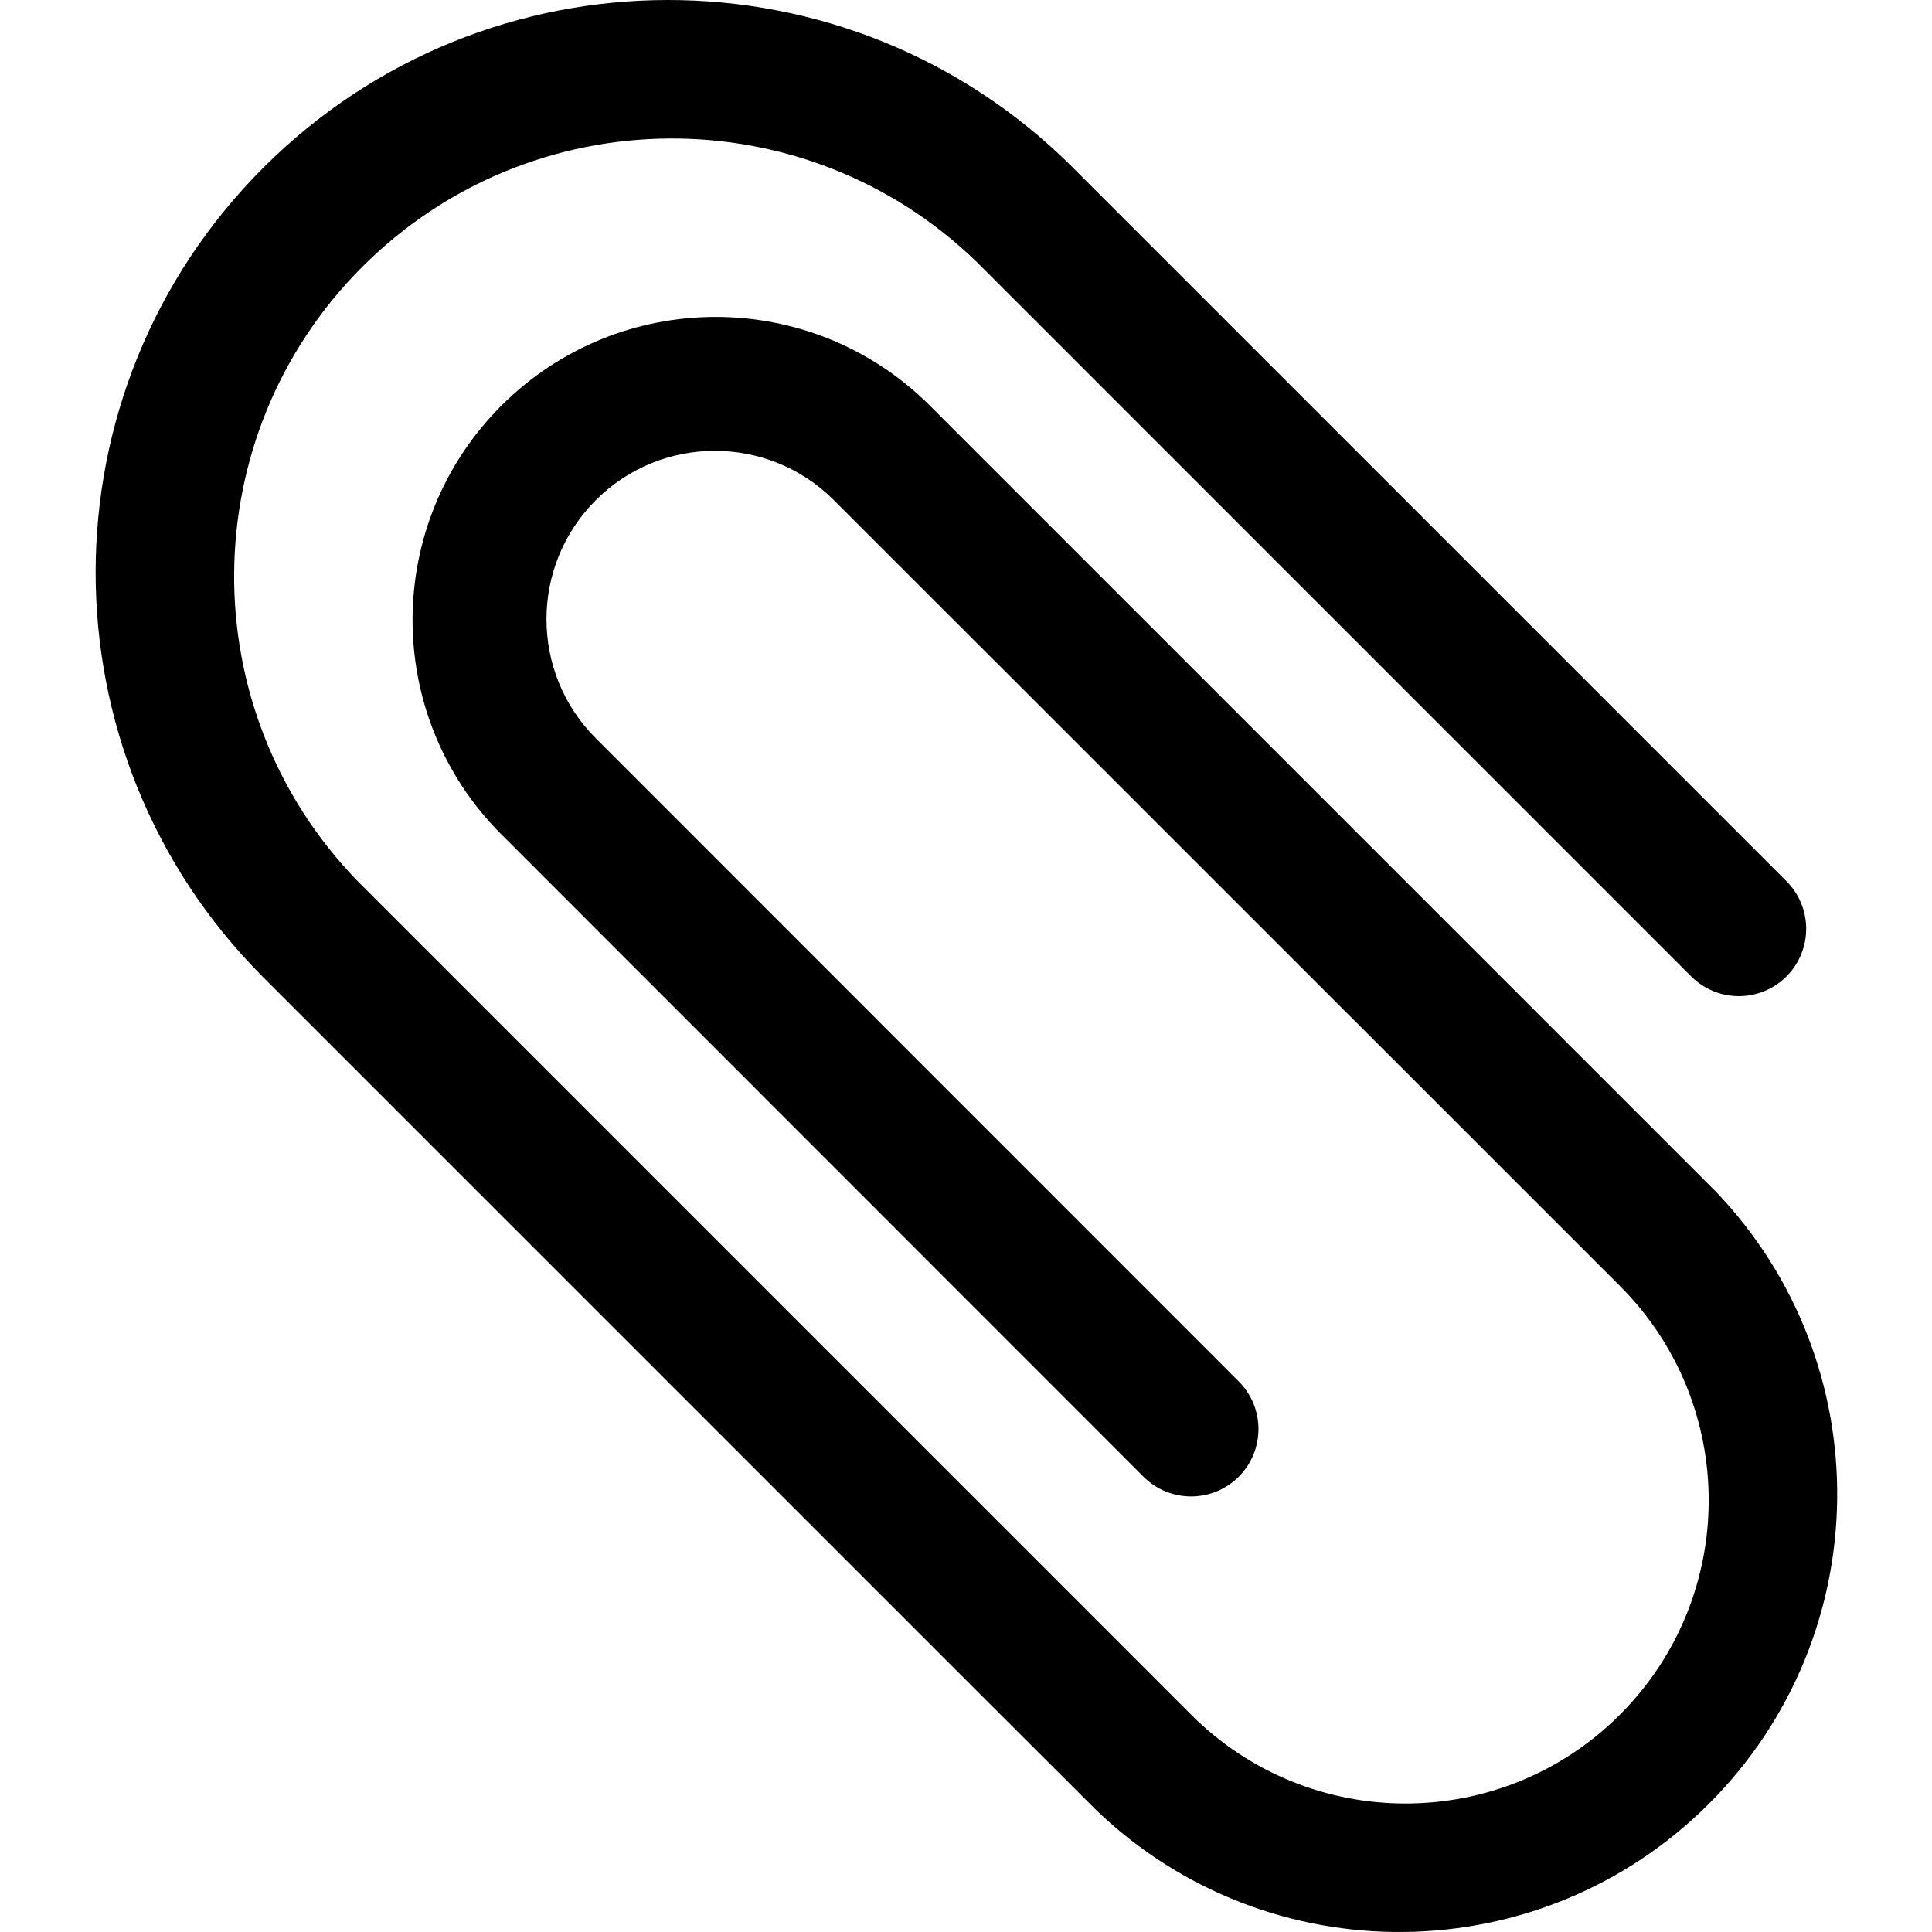
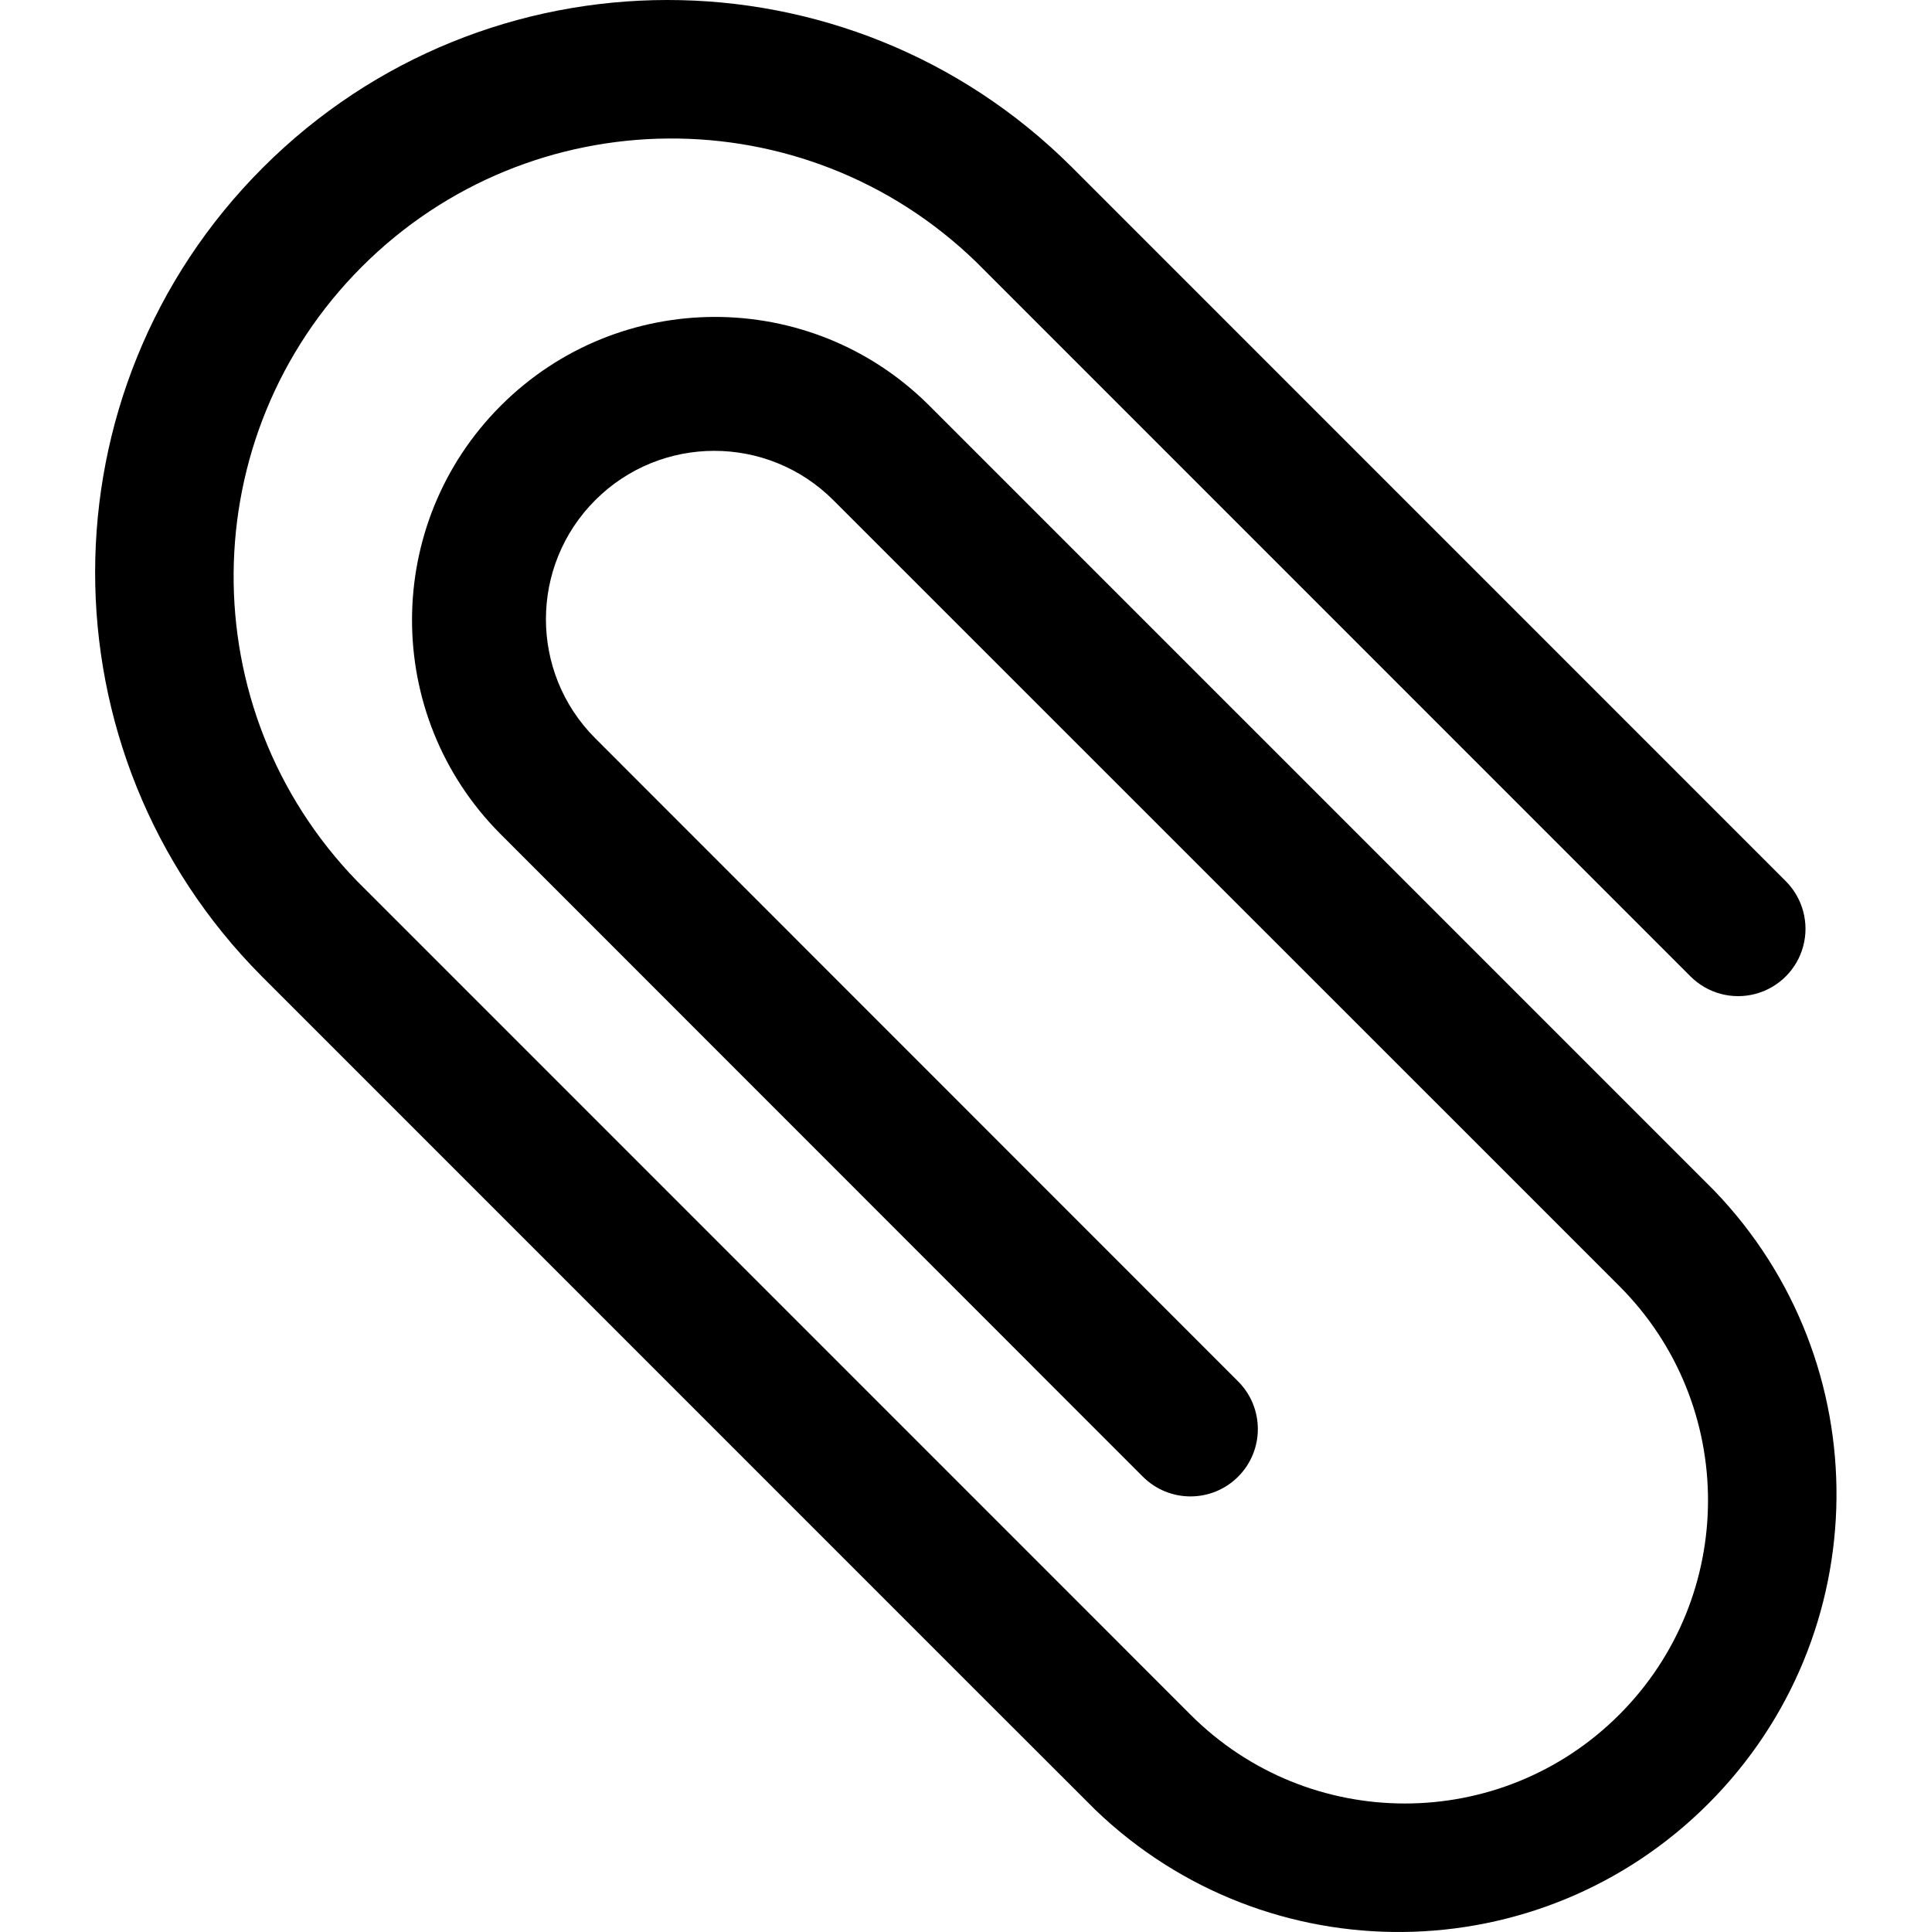
- <svg xmlns="http://www.w3.org/2000/svg" height="20pt" viewBox="-25 0 510 510.257" width="20pt" fill="currentColor">
+ <svg xmlns="http://www.w3.org/2000/svg" viewBox="-25 0 510 510.257" fill="currentColor">
  <path d="m427.828 314.484-37.738-37.738-169.816-169.809c-31.297-31.062-81.816-30.969-112.996.211-31.18 31.18-31.273 81.699-.211 112.996l169.809 169.859c6.945 6.949 18.211 6.949 25.16 0 6.945-6.949 6.945-18.211 0-25.16l-169.809-169.859c-17.367-17.367-17.367-45.52 0-62.887 17.367-17.367 45.52-17.367 62.887 0l169.859 169.809 37.738 37.734c31.266 31.277 31.254 81.977-.02 113.238-31.277 31.262-81.973 31.254-113.238-.023l-31.441-31.453-176.102-176.102-12.582-12.578c-43.977-45.352-43.418-117.602 1.25-162.273 44.672-44.668 116.922-45.227 162.273-1.25l188.68 188.684c4.496 4.492 11.047 6.246 17.184 4.602 6.141-1.645 10.938-6.438 12.582-12.578s-.113-12.688-4.605-17.184l-188.68-188.68c-59.09-58.82-154.641-58.711-213.594.246-58.957 58.953-59.066 154.504-.246 213.594l188.68 188.68 31.488 31.453c45.41 43.617 117.375 42.891 161.891-1.641 44.52-44.527 45.227-116.492 1.598-161.891zm0 0" />
</svg>
